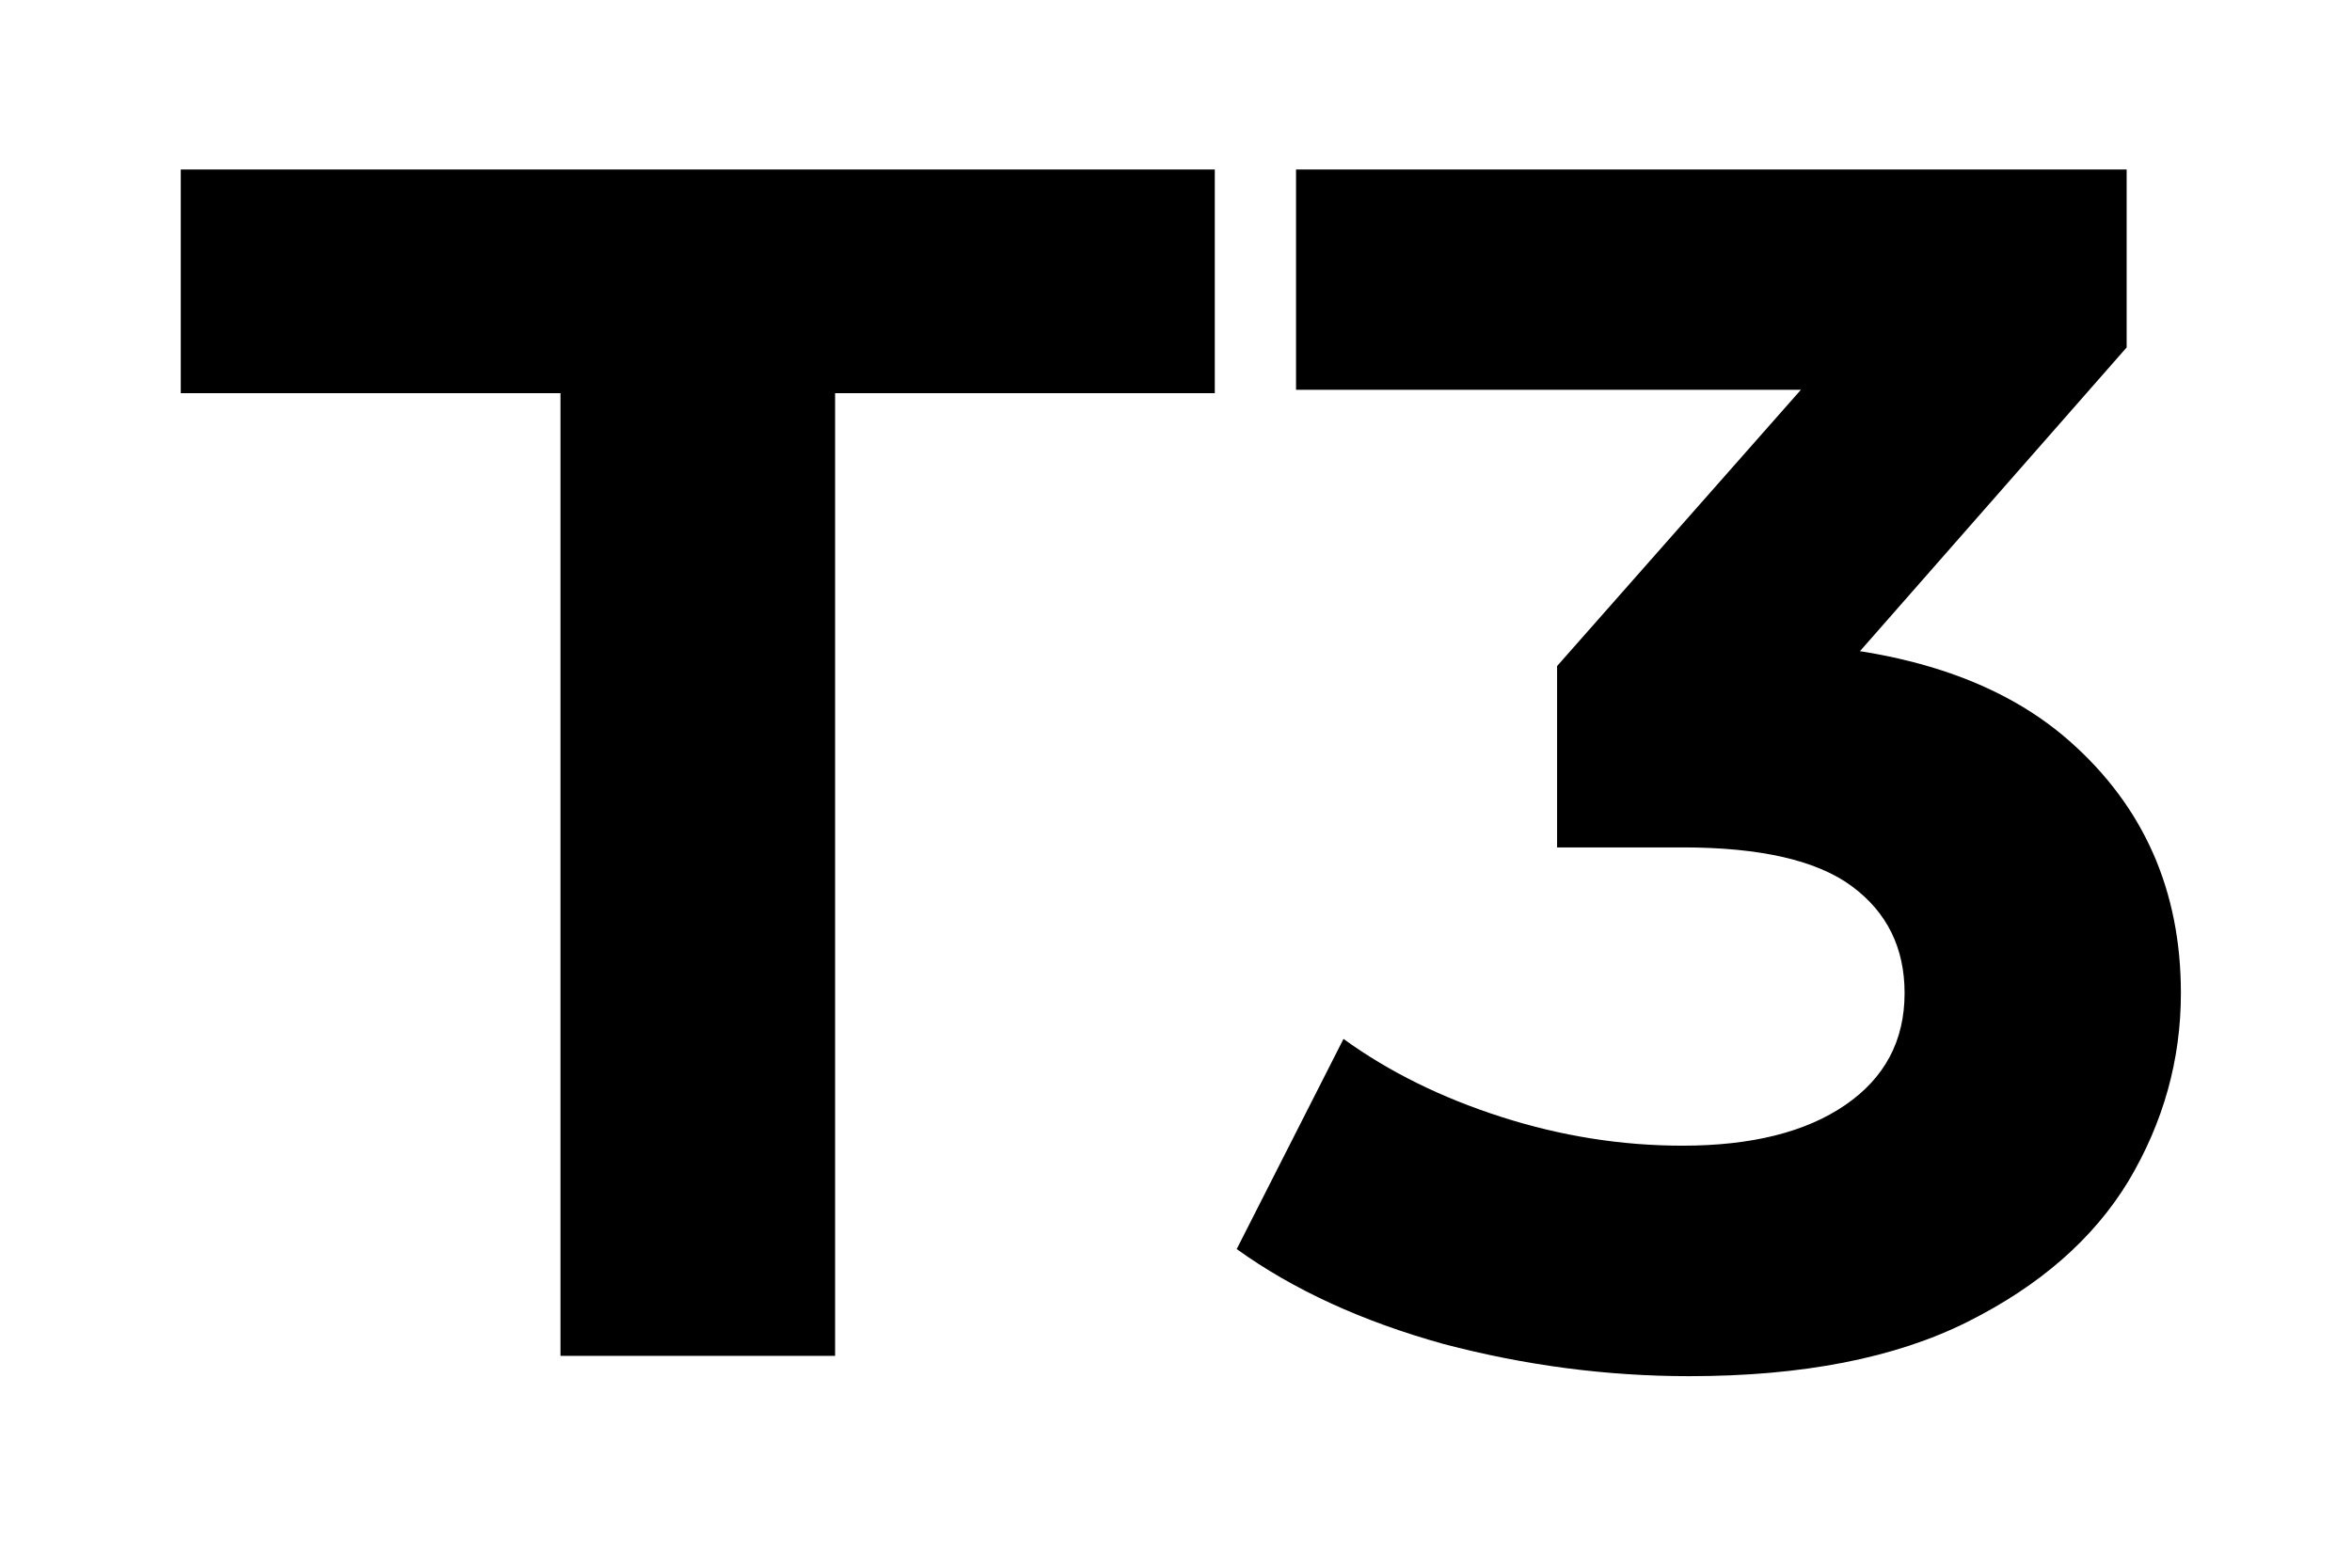
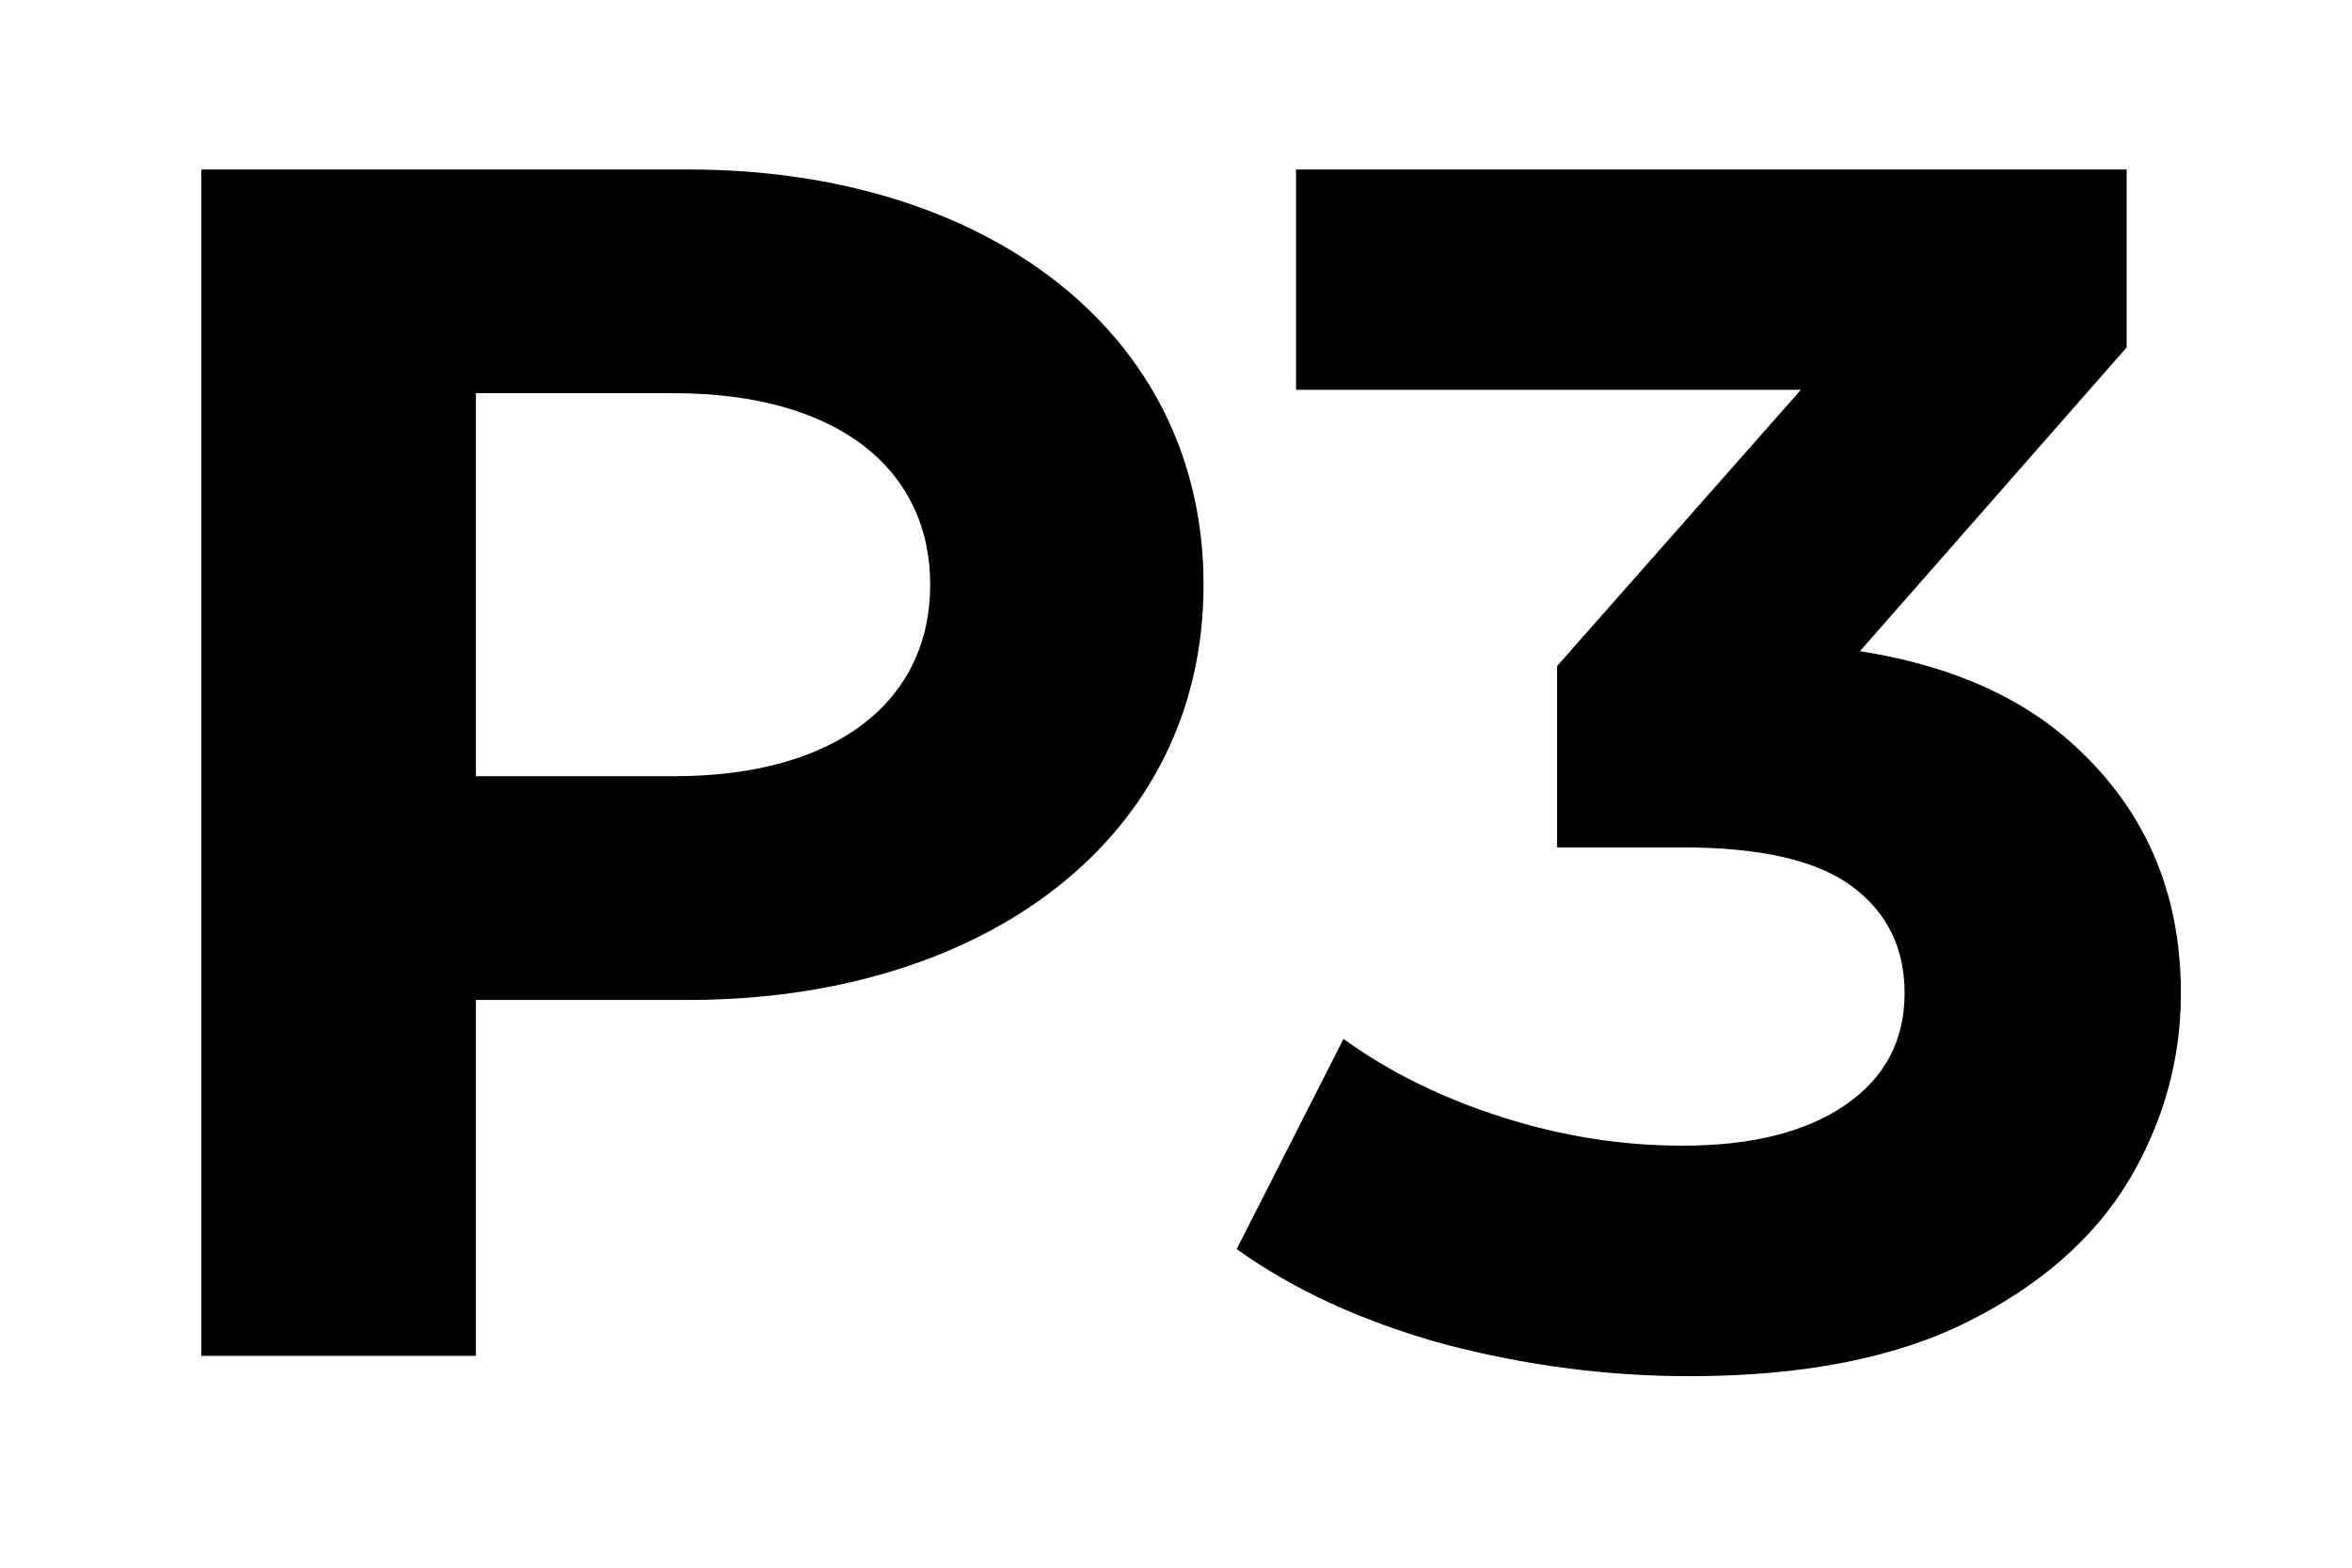
<svg xmlns="http://www.w3.org/2000/svg" width="111" height="74" viewBox="7 29 111 74" fill="none">
-   <path d="M33.451 93V47.56H15.531V37H64.331V47.56H46.411V93H33.451ZM86.725 93.96C82.832 93.96 78.965 93.453 75.125 92.44C71.285 91.373 68.032 89.88 65.365 87.96L70.405 78.04C72.539 79.587 75.019 80.813 77.845 81.72C80.672 82.627 83.525 83.08 86.405 83.08C89.659 83.08 92.219 82.44 94.085 81.16C95.952 79.88 96.885 78.12 96.885 75.88C96.885 73.747 96.059 72.067 94.405 70.84C92.752 69.613 90.085 69 86.405 69H80.485V60.44L96.085 42.76L97.525 47.4H68.165V37H107.365V45.4L91.845 63.08L85.285 59.32H89.045C95.925 59.32 101.125 60.867 104.645 63.96C108.165 67.053 109.925 71.027 109.925 75.88C109.925 79.027 109.099 81.987 107.445 84.76C105.792 87.48 103.259 89.693 99.845 91.4C96.432 93.107 92.059 93.96 86.725 93.96Z" fill="black" />
+   <path d="M16.5 93V37H39.5C53.4 37 63.8 44.6 63.8 56.6C63.8 68.6 53.4 76.2 39.5 76.2H29.46V93H16.5ZM29.46 47.56V65.64H38.8C46.6 65.64 50.9 62 50.9 56.6C50.9 51.2 46.6 47.56 38.8 47.56H29.46ZM86.725 93.96C82.832 93.96 78.965 93.453 75.125 92.44C71.285 91.373 68.032 89.88 65.365 87.96L70.405 78.04C72.539 79.587 75.019 80.813 77.845 81.72C80.672 82.627 83.525 83.08 86.405 83.08C89.659 83.08 92.219 82.44 94.085 81.16C95.952 79.88 96.885 78.12 96.885 75.88C96.885 73.747 96.059 72.067 94.405 70.84C92.752 69.613 90.085 69 86.405 69H80.485V60.44L96.085 42.76L97.525 47.4H68.165V37H107.365V45.4L91.845 63.08L85.285 59.32H89.045C95.925 59.32 101.125 60.867 104.645 63.96C108.165 67.053 109.925 71.027 109.925 75.88C109.925 79.027 109.099 81.987 107.445 84.76C105.792 87.48 103.259 89.693 99.845 91.4C96.432 93.107 92.059 93.96 86.725 93.96Z" fill="black" />
</svg>
